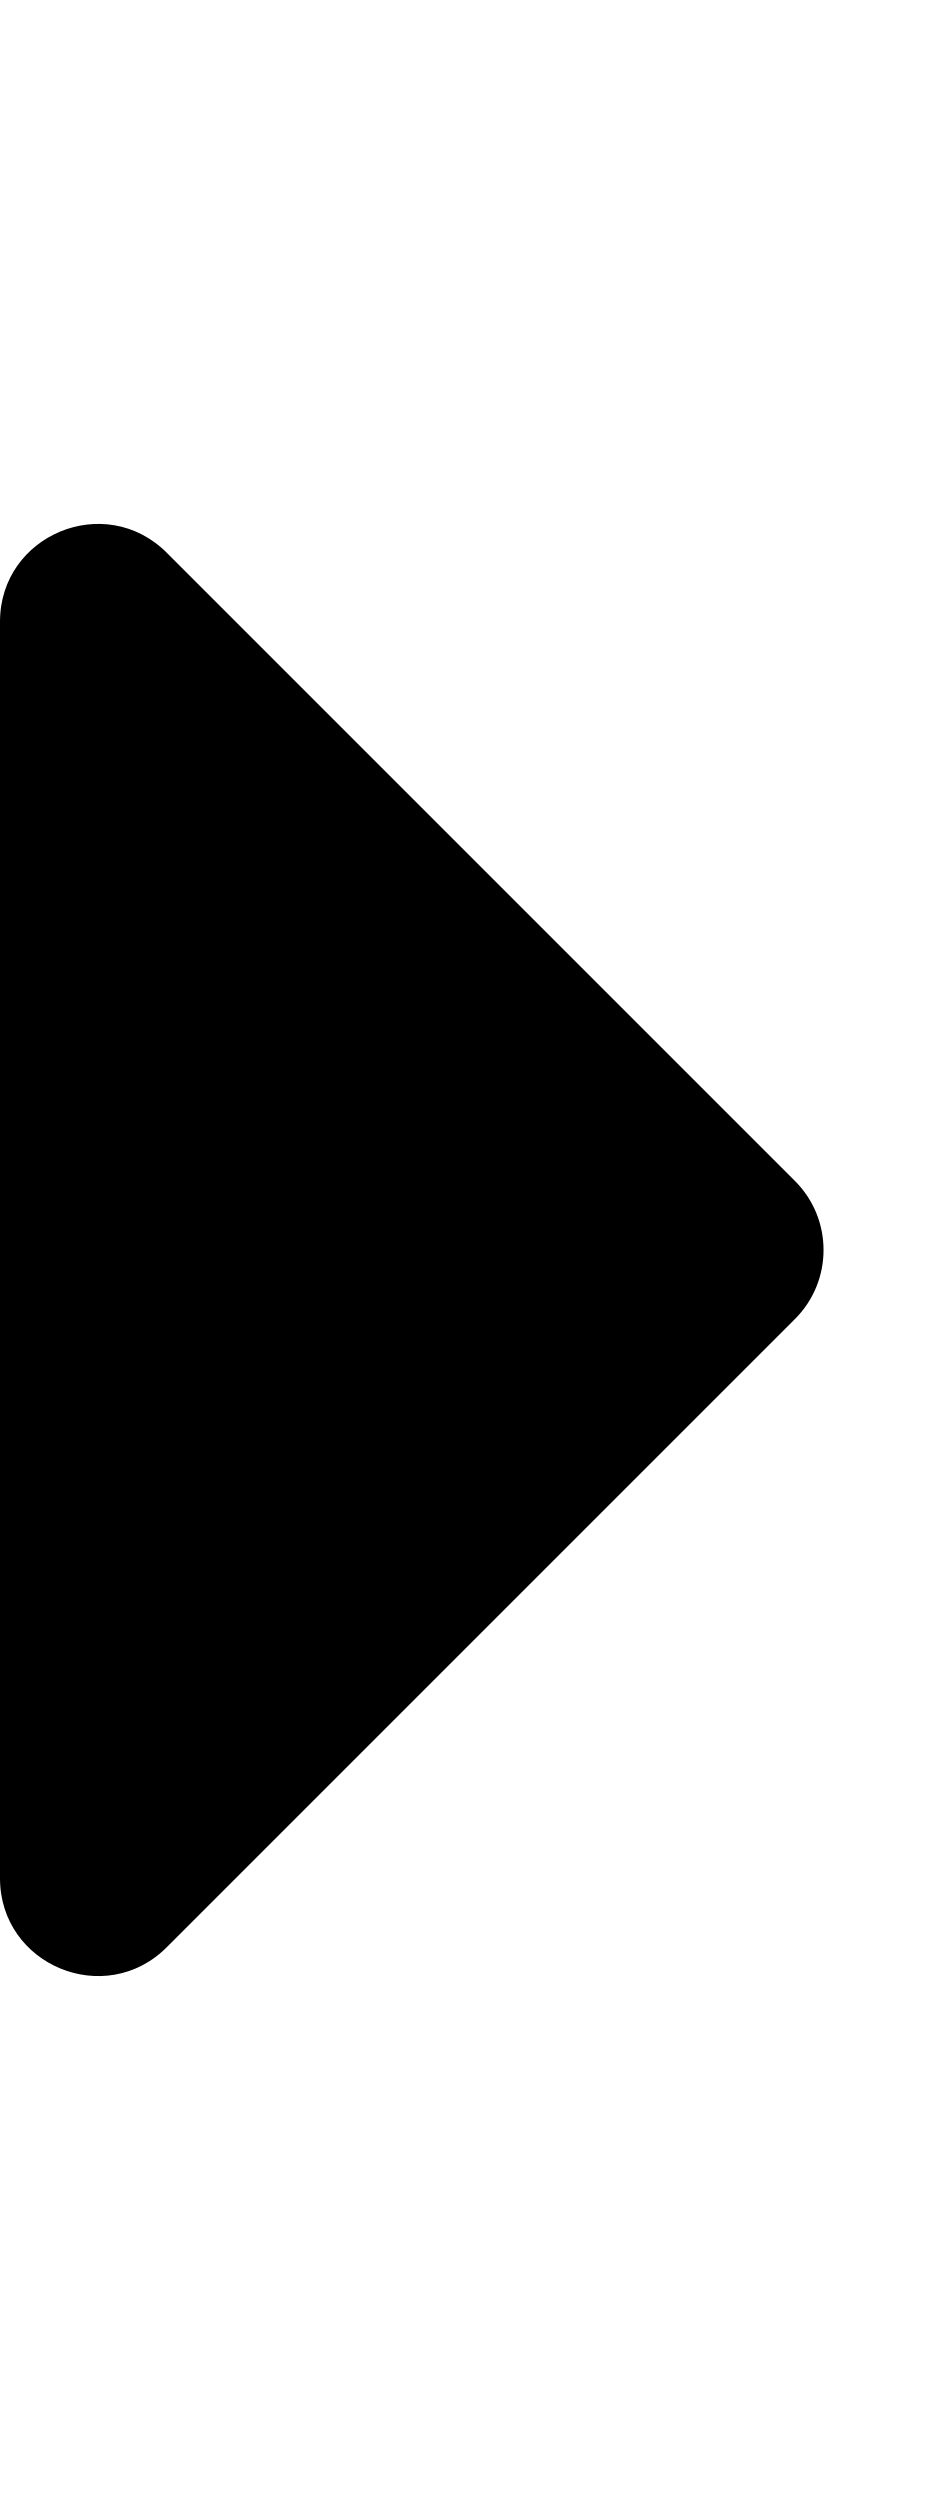
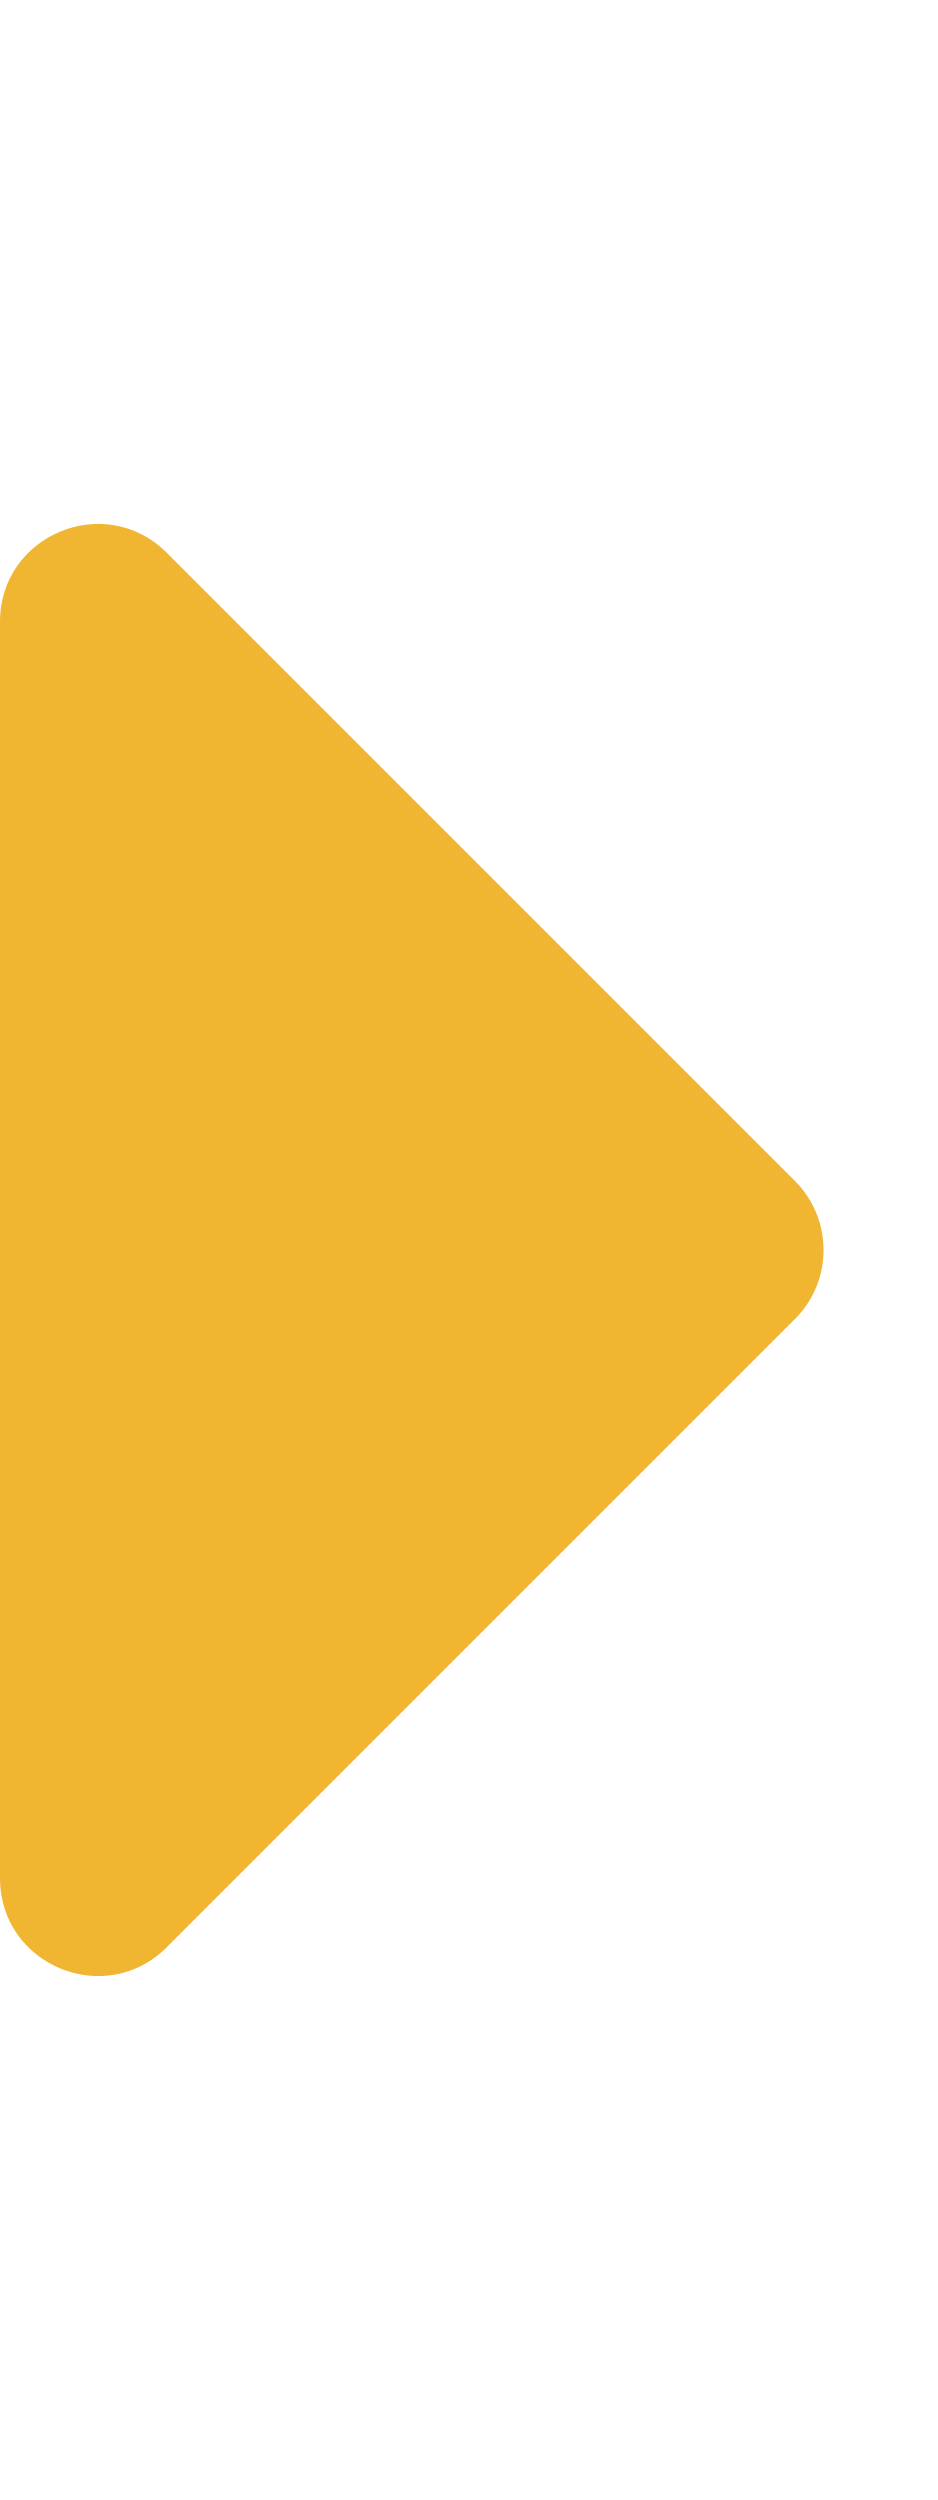
<svg xmlns="http://www.w3.org/2000/svg" aria-hidden="true" focusable="false" data-prefix="fas" data-icon="caret-right" class="svg-inline--fa fa-caret-right fa-w-6 fa-lg " role="img" viewBox="0 0 192 512">
-   <path fill="currentColor" d="M0 384.662V127.338c0-17.818 21.543-26.741 34.142-14.142l128.662 128.662c7.81 7.81 7.81 20.474 0 28.284L34.142 398.804C21.543 411.404 0 402.48 0 384.662z" />
+   <path fill="#f1b631" d="M0 384.662V127.338c0-17.818 21.543-26.741 34.142-14.142l128.662 128.662c7.81 7.81 7.81 20.474 0 28.284L34.142 398.804C21.543 411.404 0 402.48 0 384.662z" />
</svg>
